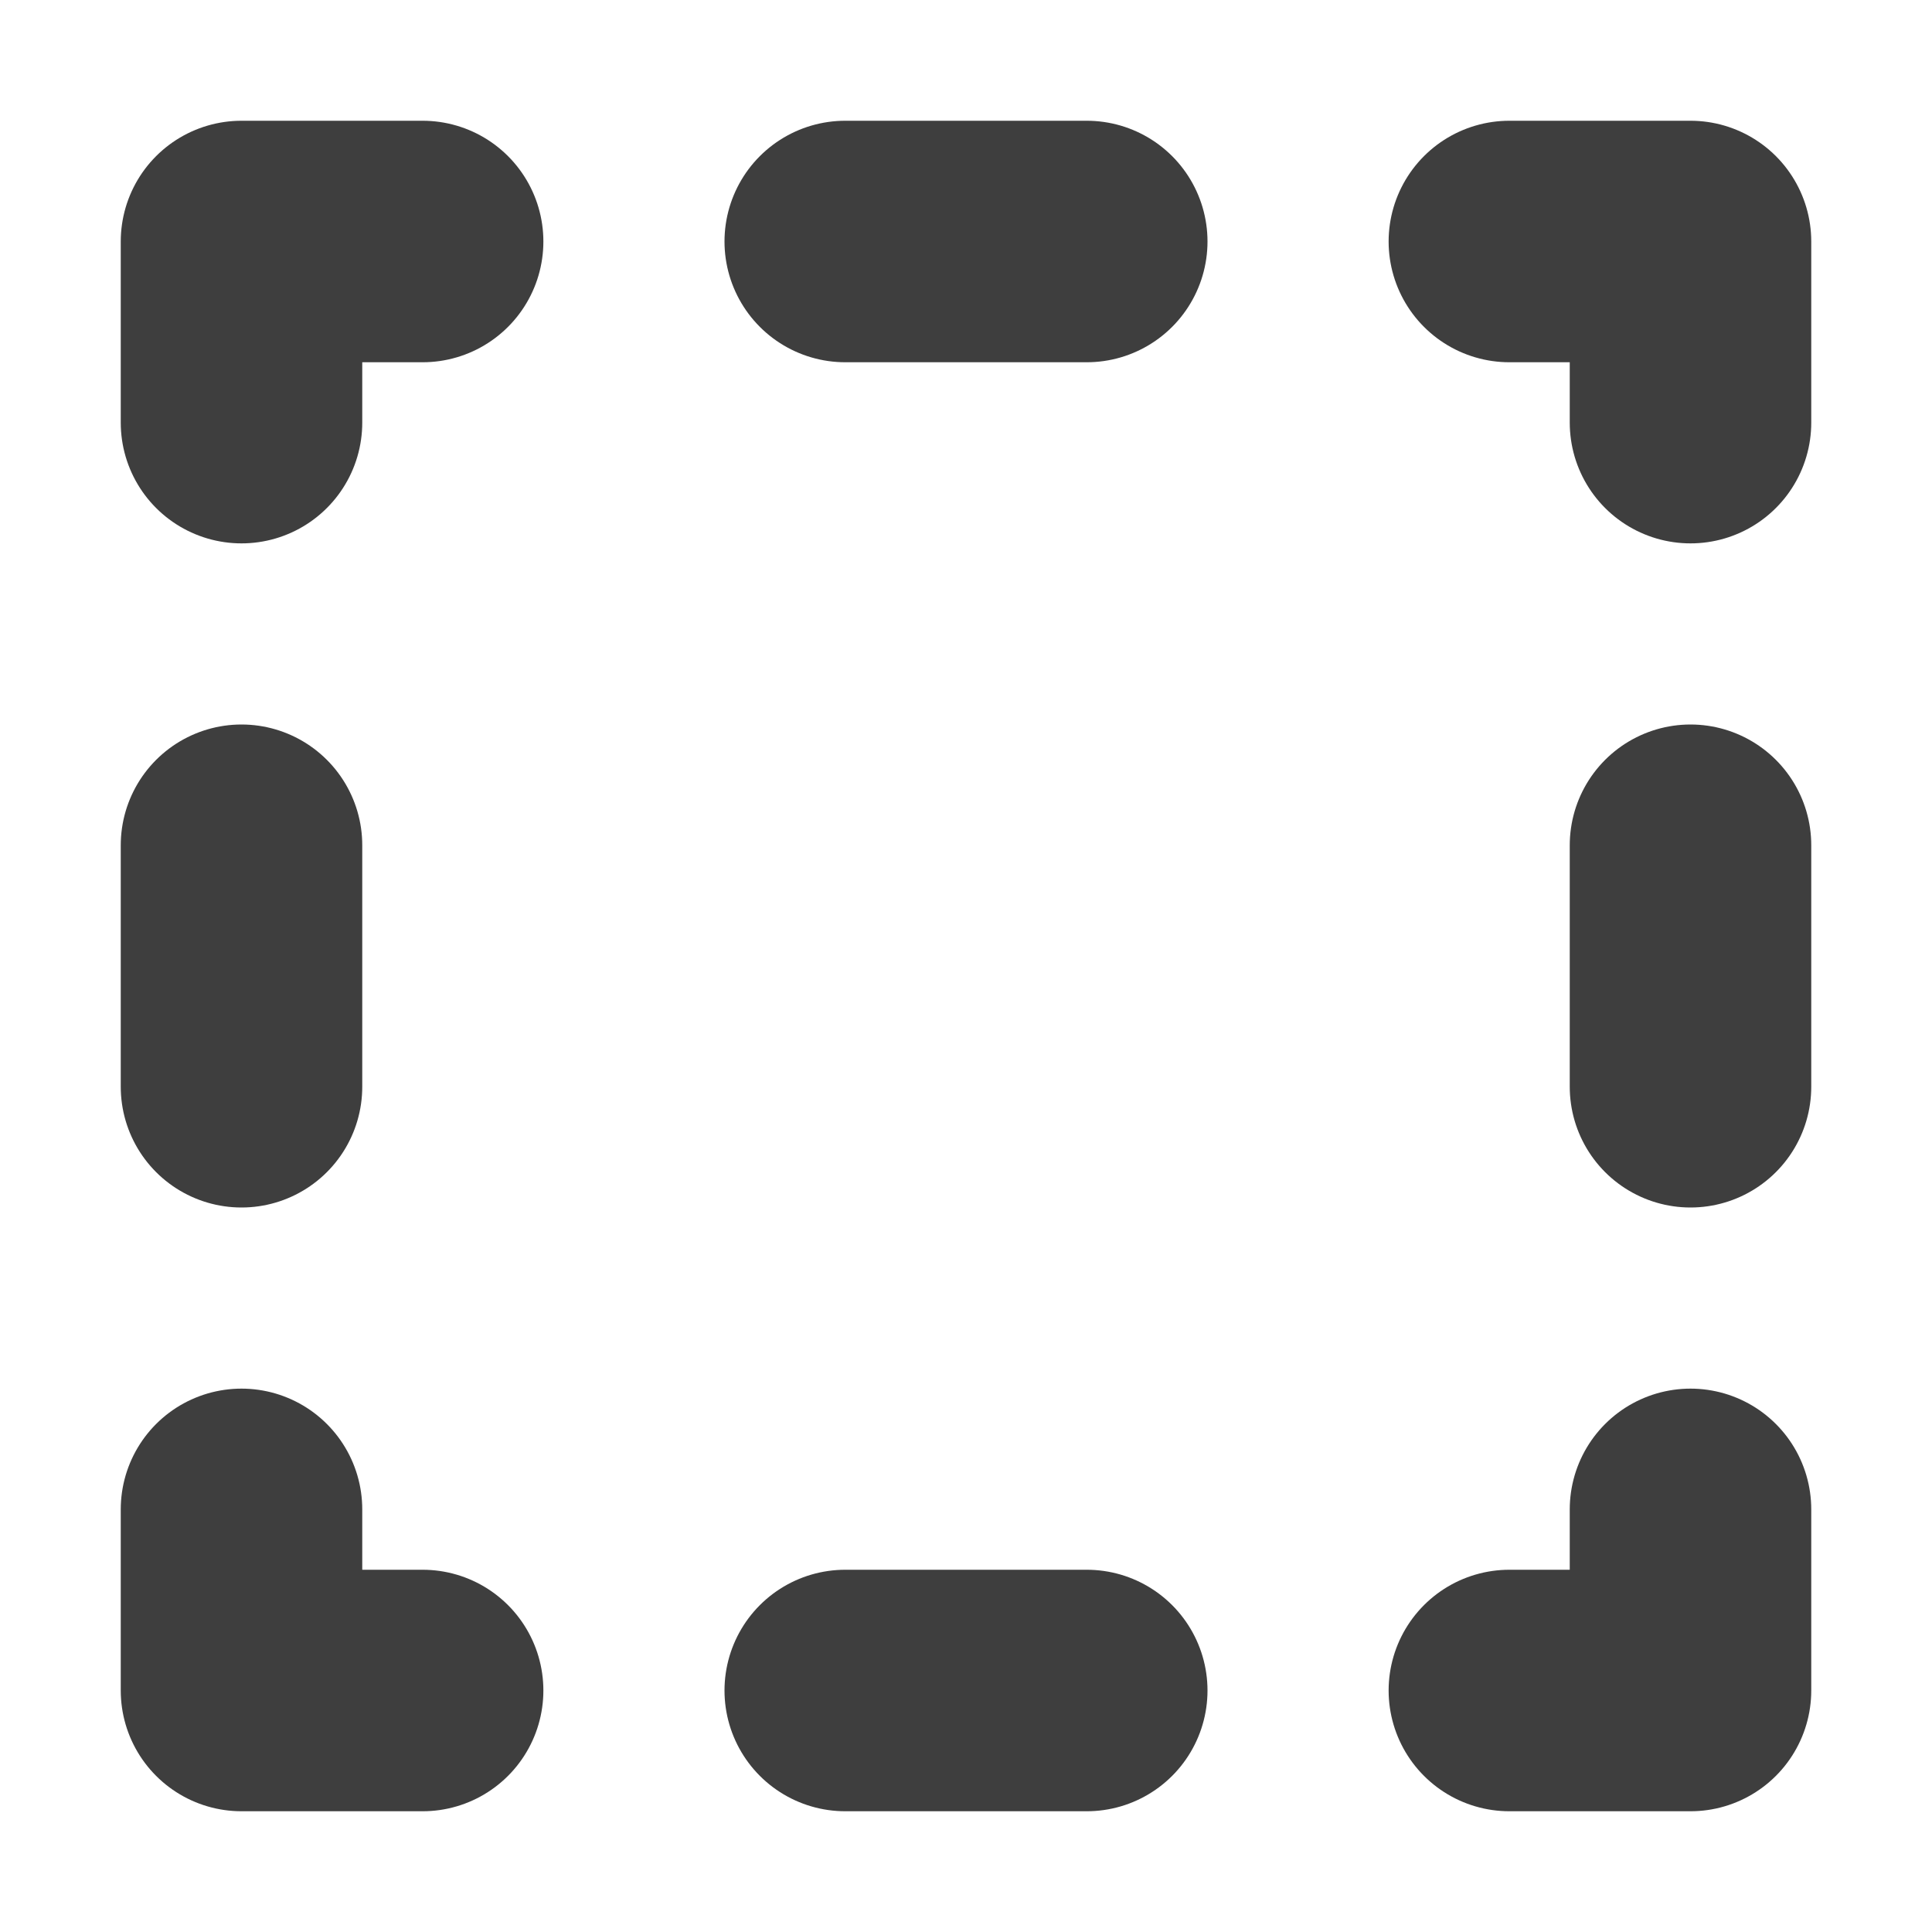
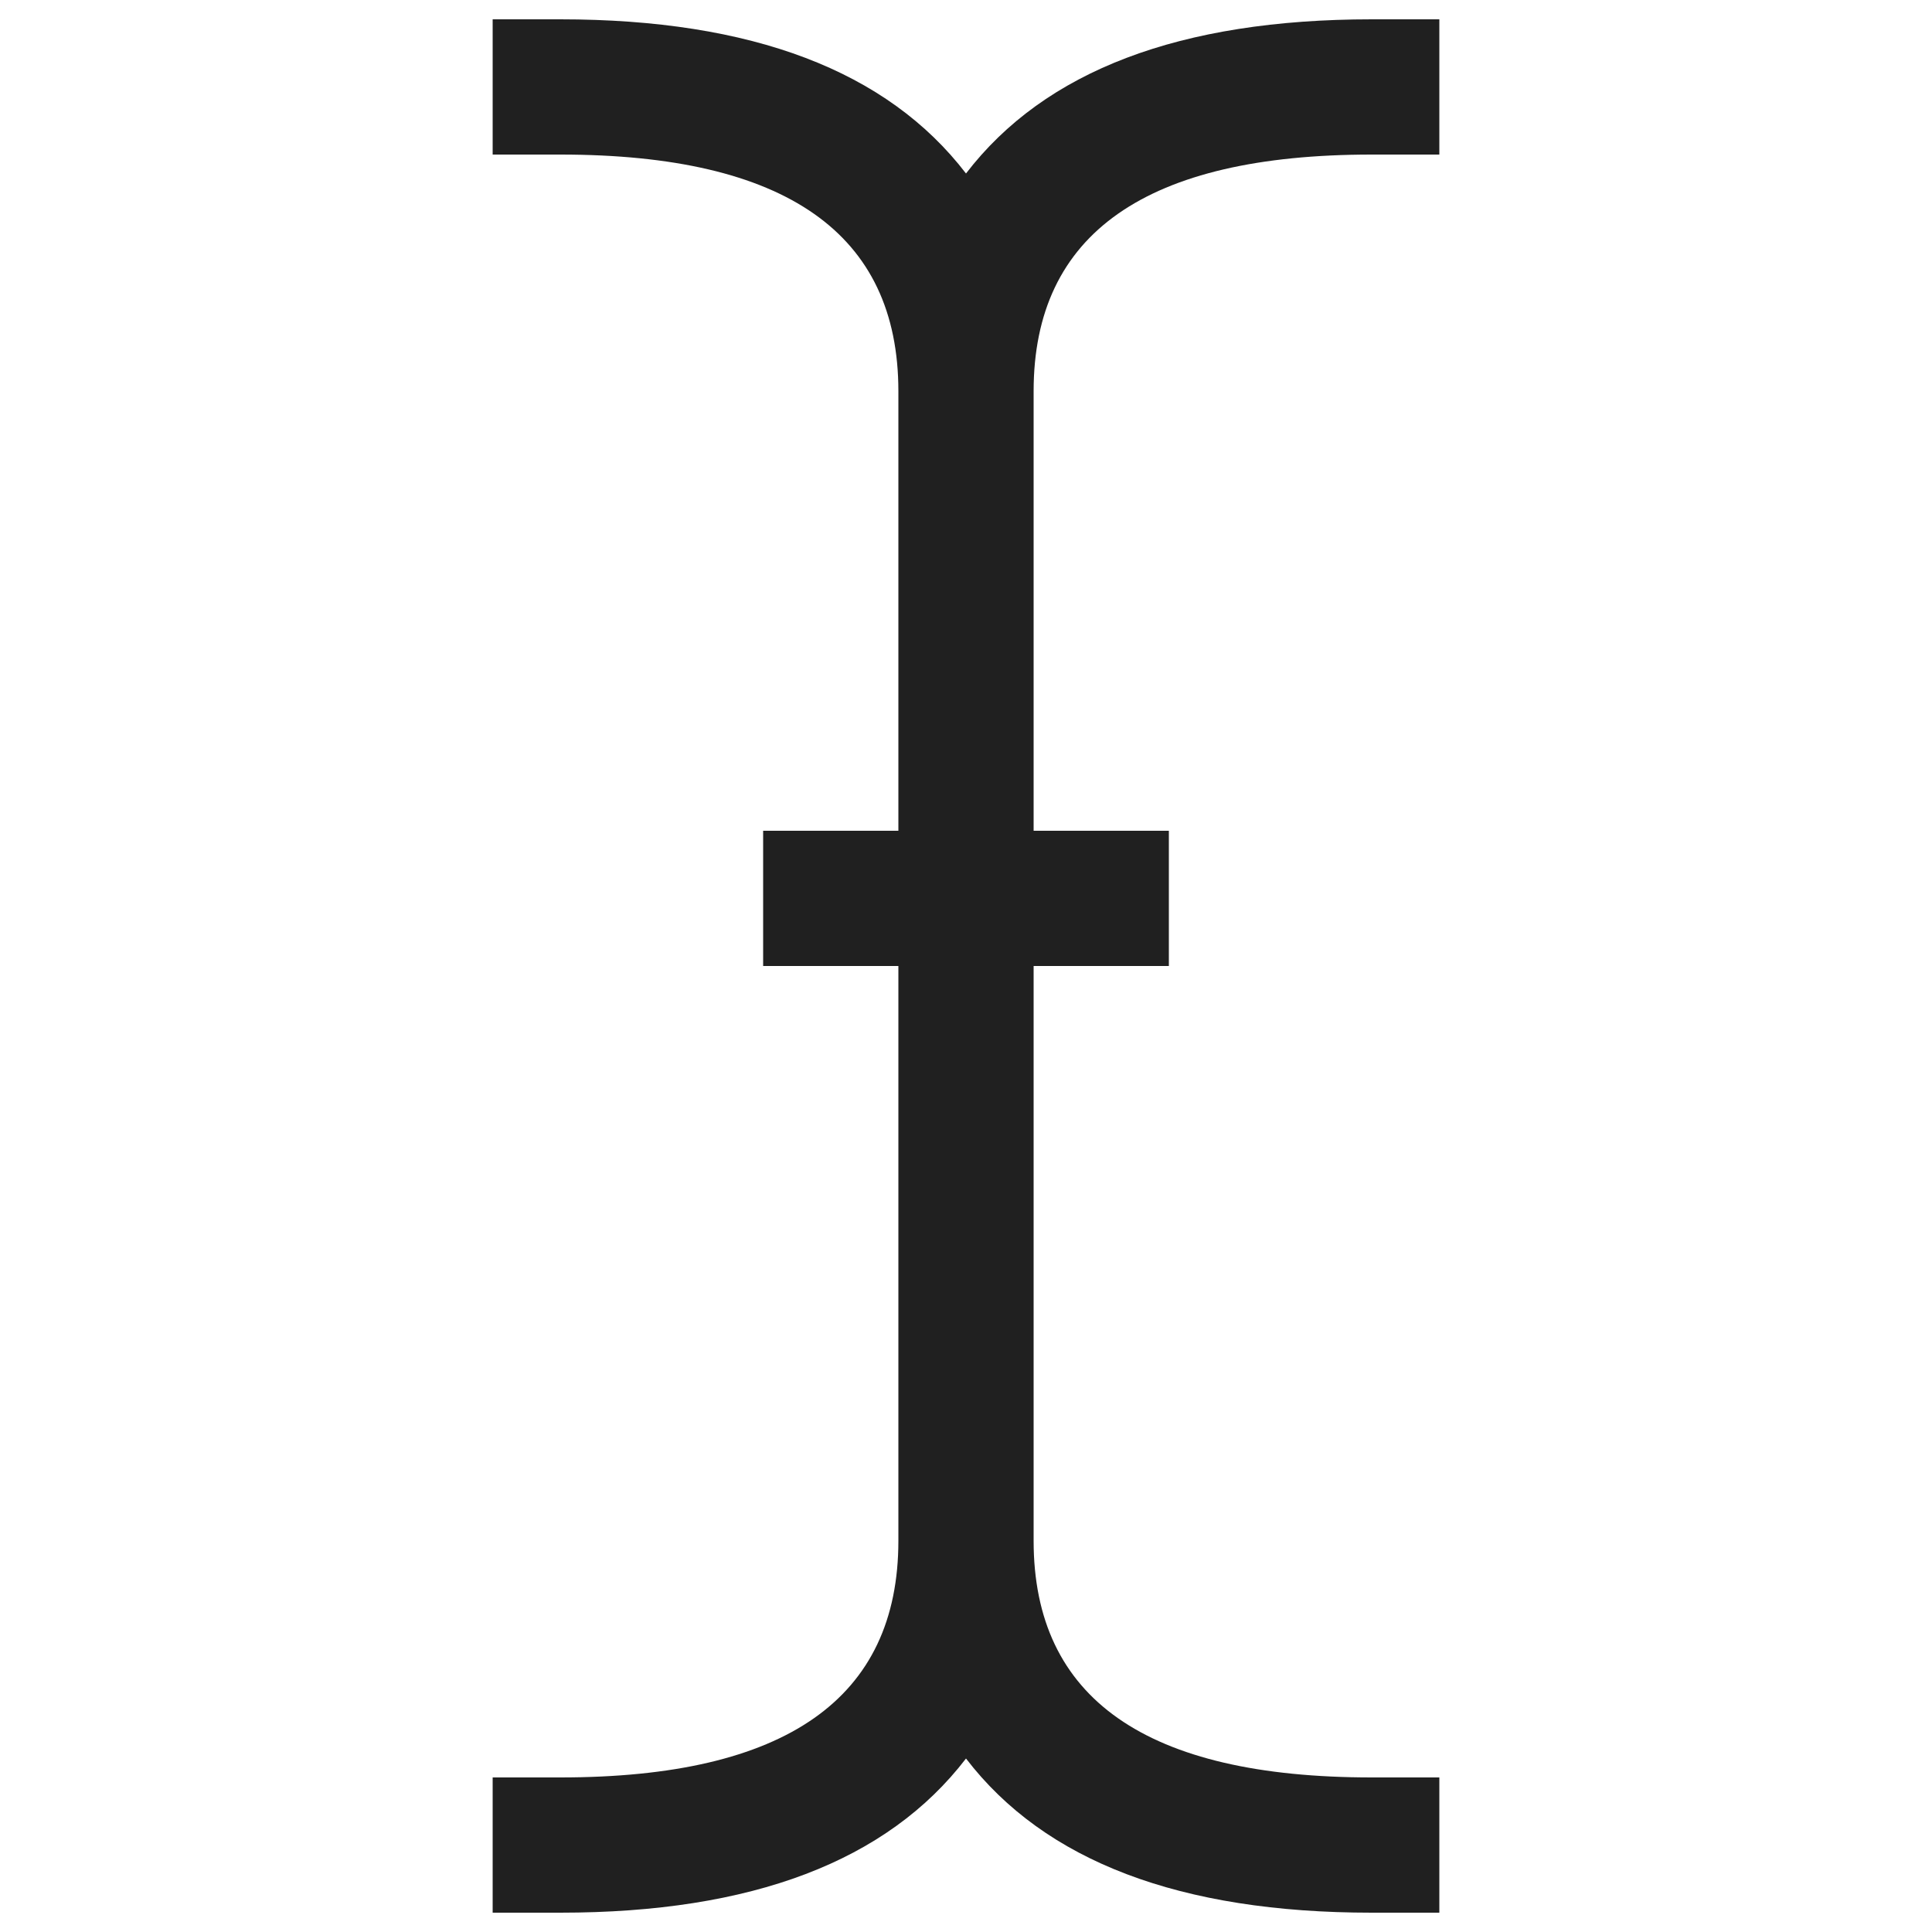
- <svg xmlns="http://www.w3.org/2000/svg" id="svg2" height="64" width="64" version="1.1" viewBox="0 0 64 64">
-   <defs id="defs14" />
-   <g id="layer1" transform="translate(0,16)">
-     <path style="opacity:1;fill:none;fill-opacity:0.863;fill-rule:nonzero;stroke:#202020;stroke-width:8;stroke-linecap:round;stroke-linejoin:round;stroke-miterlimit:4;stroke-dasharray:none;stroke-dashoffset:0;stroke-opacity:0.863" d="m 50,-8 6,0 0,6" id="path8151" />
-     <path style="opacity:1;fill:none;fill-opacity:0.863;fill-rule:nonzero;stroke:#202020;stroke-width:8;stroke-linecap:round;stroke-linejoin:round;stroke-miterlimit:4;stroke-dasharray:none;stroke-dashoffset:0;stroke-opacity:0.863" d="m 56,12 0,8" id="path8153" />
-     <path id="path10806" d="m 8,-2 0,-6 6,0" style="opacity:1;fill:none;fill-opacity:0.863;fill-rule:nonzero;stroke:#202020;stroke-width:8;stroke-linecap:round;stroke-linejoin:round;stroke-miterlimit:4;stroke-dasharray:none;stroke-dashoffset:0;stroke-opacity:0.863" />
-     <path id="path10808" d="m 28,-8 8,0" style="opacity:1;fill:none;fill-opacity:0.863;fill-rule:nonzero;stroke:#202020;stroke-width:8;stroke-linecap:round;stroke-linejoin:round;stroke-miterlimit:4;stroke-dasharray:none;stroke-dashoffset:0;stroke-opacity:0.863" />
-     <path style="opacity:1;fill:none;fill-opacity:0.863;fill-rule:nonzero;stroke:#202020;stroke-width:8;stroke-linecap:round;stroke-linejoin:round;stroke-miterlimit:4;stroke-dasharray:none;stroke-dashoffset:0;stroke-opacity:0.863" d="M 14,40 8,40 8,34" id="path10812" />
-     <path style="opacity:1;fill:none;fill-opacity:0.863;fill-rule:nonzero;stroke:#202020;stroke-width:8;stroke-linecap:round;stroke-linejoin:round;stroke-miterlimit:4;stroke-dasharray:none;stroke-dashoffset:0;stroke-opacity:0.863" d="M 8,20 8,12" id="path10814" />
-     <path id="path10818" d="m 56,34 0,6 -6,0" style="opacity:1;fill:none;fill-opacity:0.863;fill-rule:nonzero;stroke:#202020;stroke-width:8;stroke-linecap:round;stroke-linejoin:round;stroke-miterlimit:4;stroke-dasharray:none;stroke-dashoffset:0;stroke-opacity:0.863" />
-     <path id="path10820" d="m 36,40 -8,0" style="opacity:1;fill:none;fill-opacity:0.863;fill-rule:nonzero;stroke:#202020;stroke-width:8;stroke-linecap:round;stroke-linejoin:round;stroke-miterlimit:4;stroke-dasharray:none;stroke-dashoffset:0;stroke-opacity:0.863" />
+ <svg xmlns="http://www.w3.org/2000/svg" version="1.1" x="0px" y="0px" viewBox="0 0 1000 1000" enable-background="new 0 0 1000 1000" xml:space="preserve">
+   <g>
+     <g>
+       <path style="fill:#202020;" d="M710,80c-116.7,0-175,40.8-175,122.5V430h70v70h-70v297.5c0,81.7,58.3,122.5,175,122.5h35v70h-35c-99.2,0-169.2-26.6-210-79.8C459.2,963.4,389.2,990,290,990h-35v-70h35c116.7,0,175-40.8,175-122.5V500h-70v-70h70V202.5C465,120.8,406.7,80,290,80h-35V10h35c99.2,0,169.2,26.6,210,79.8C540.8,36.6,610.8,10,710,10h35v70H710z" />
+     </g>
  </g>
</svg>
